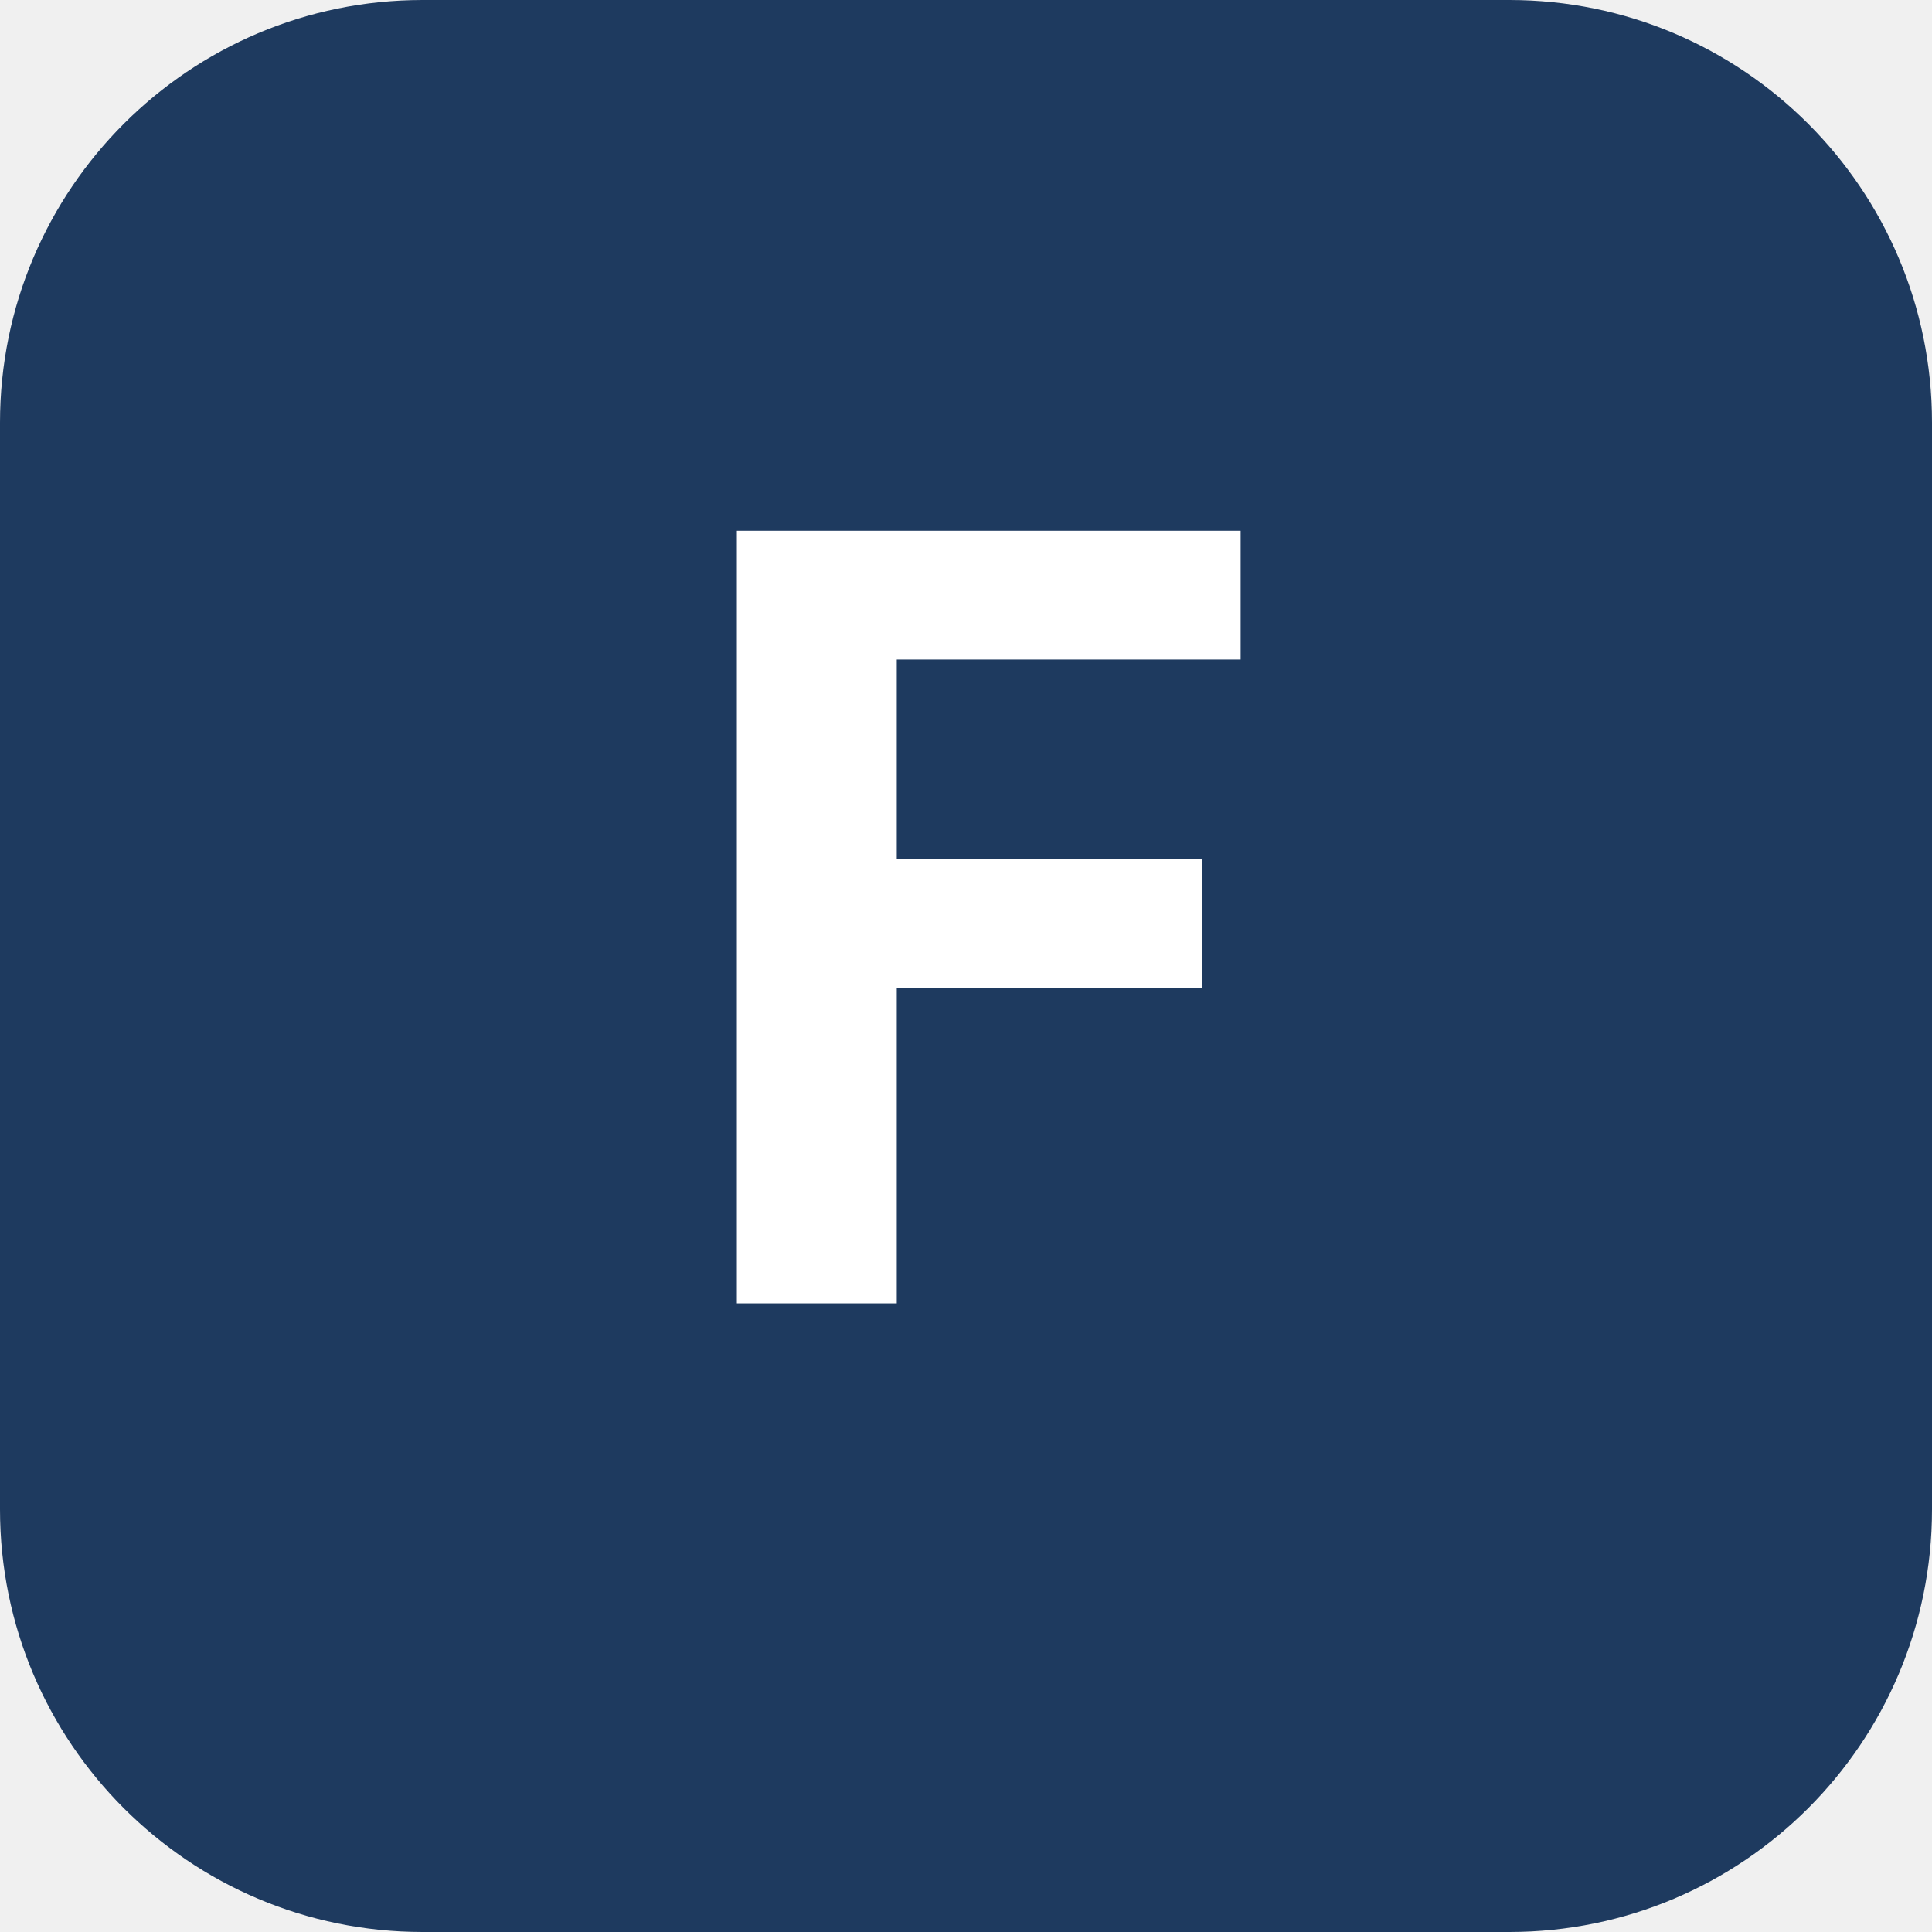
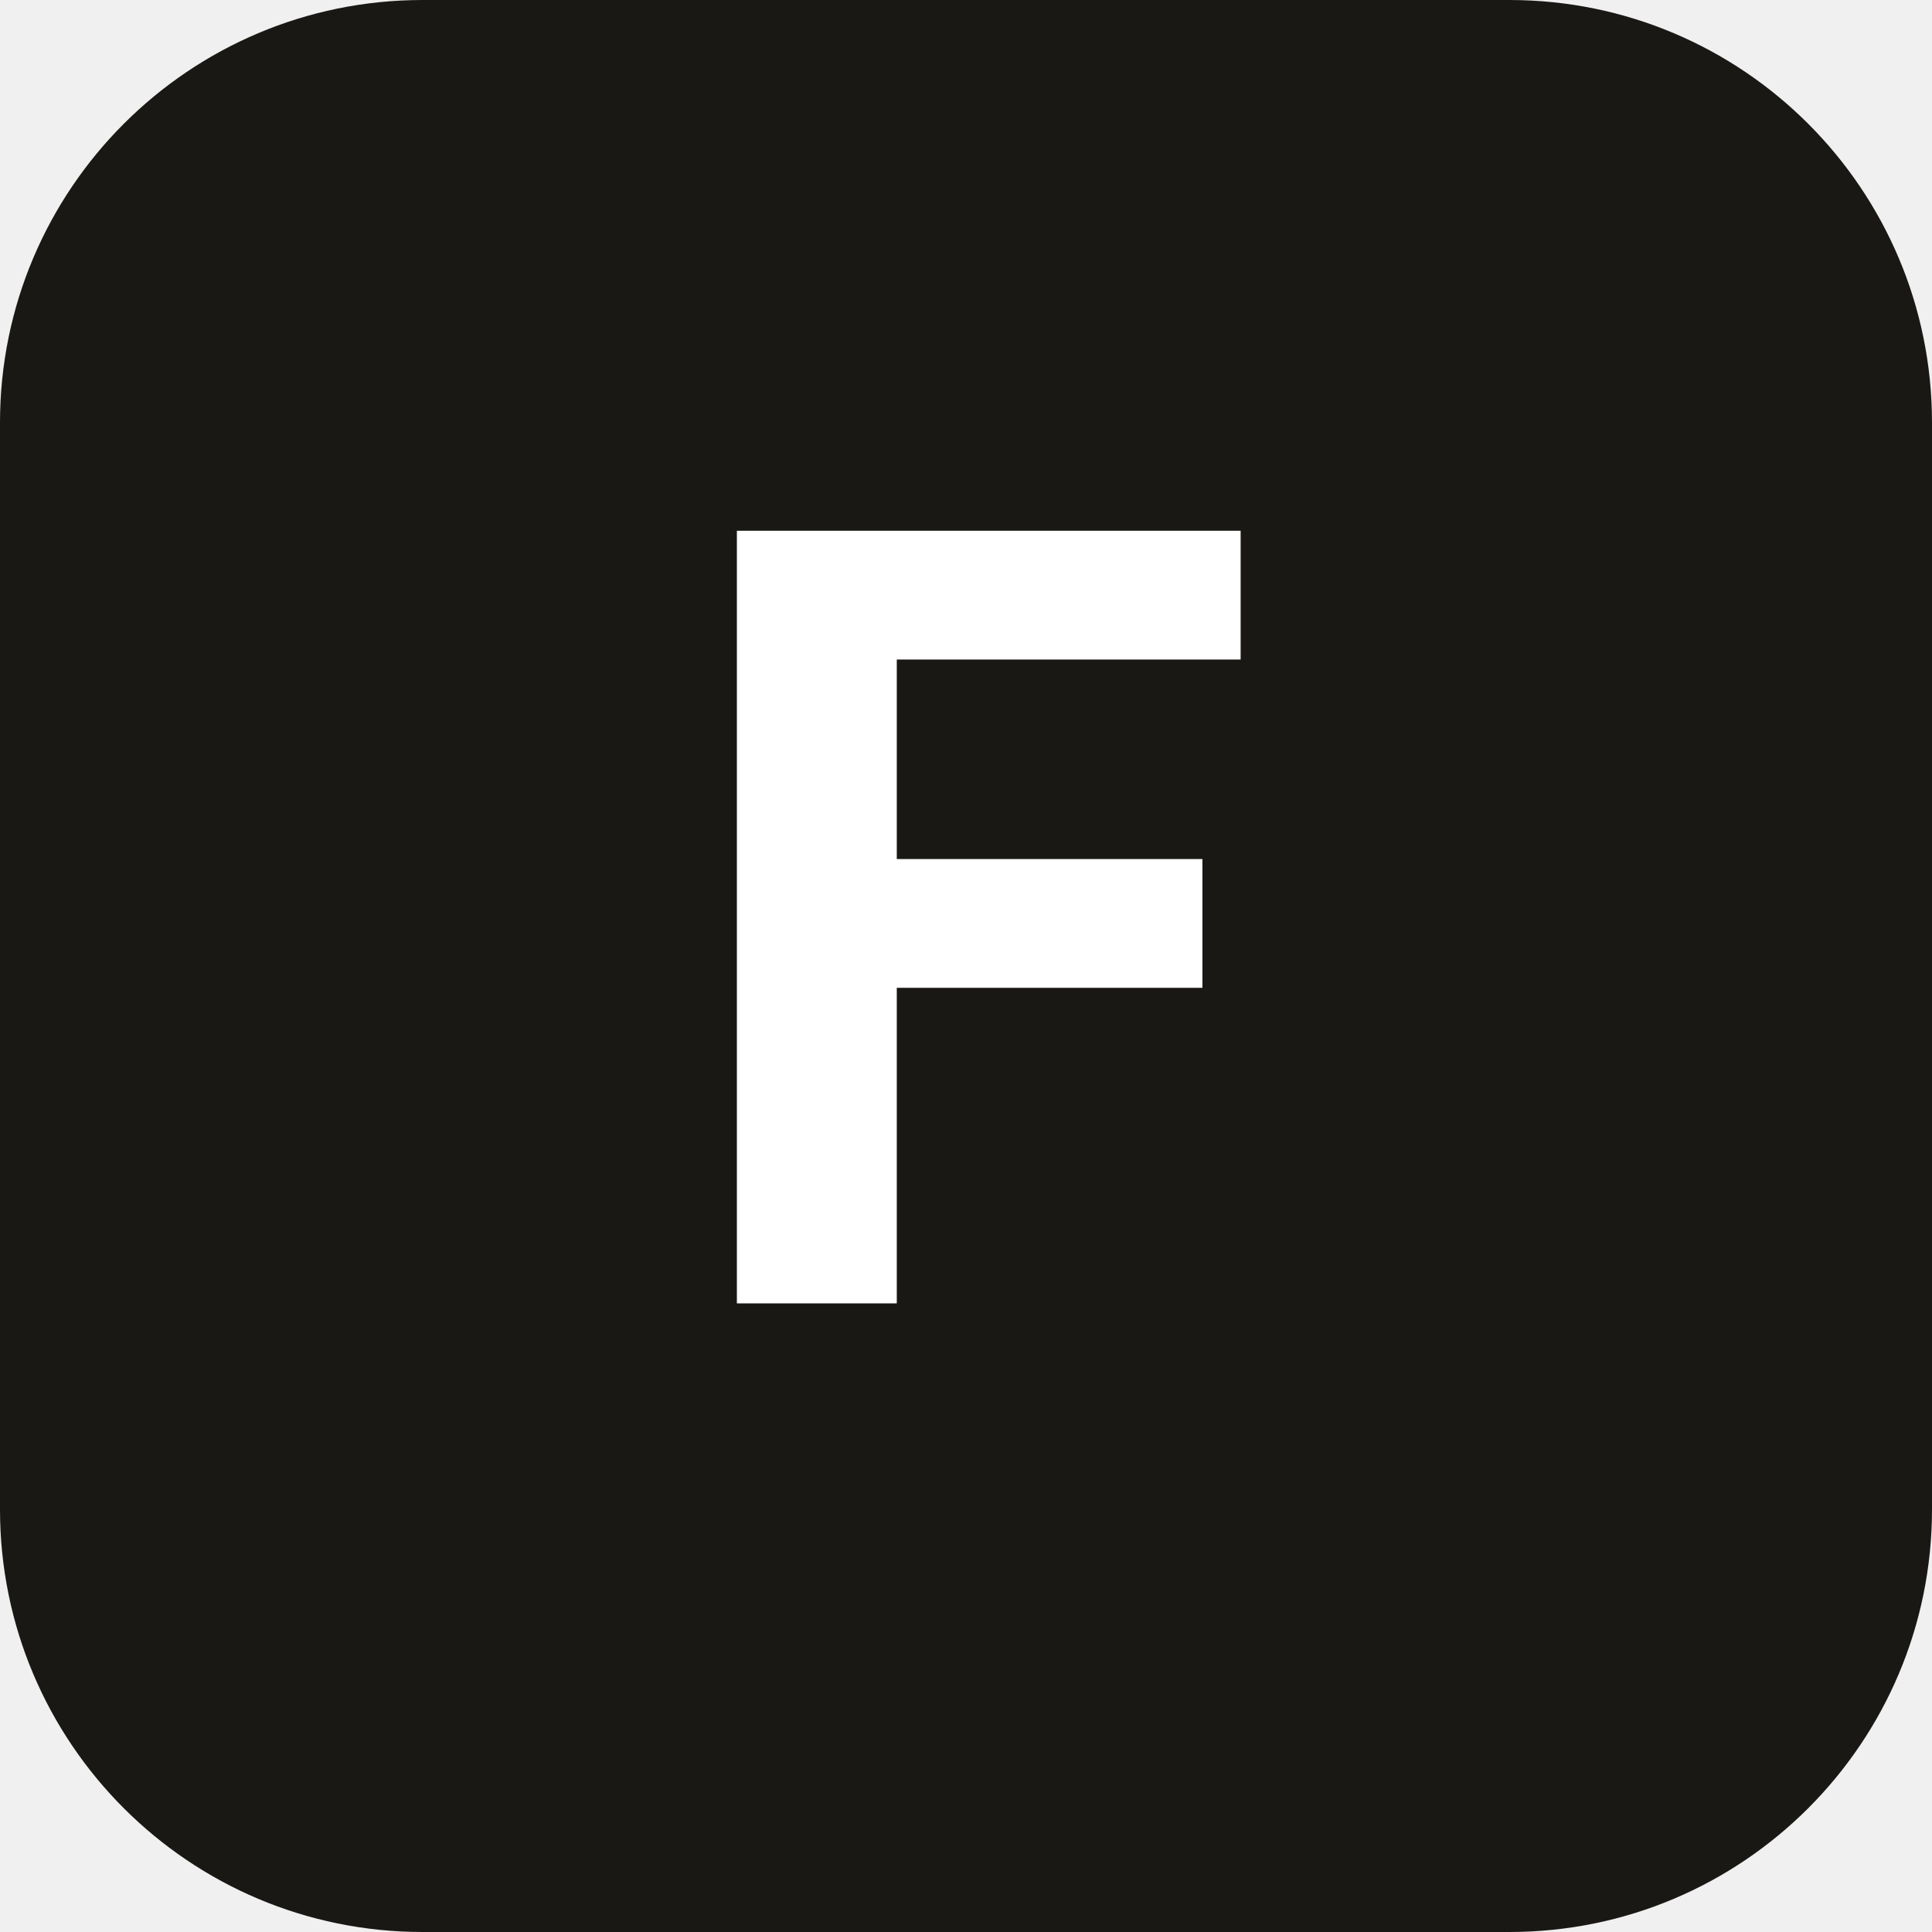
<svg xmlns="http://www.w3.org/2000/svg" viewBox="0 0 64 64">
-   <rect width="64" height="64" rx="14" fill="#1e3a5f" />
+   <rect width="64" height="64" rx="14" fill="#1a1815" />
  <text x="50%" y="52%" dominant-baseline="middle" text-anchor="middle" font-family="system-ui, -apple-system, 'Segoe UI', Roboto, sans-serif" font-size="36" font-weight="600" fill="#ffffff">F</text>
</svg>
